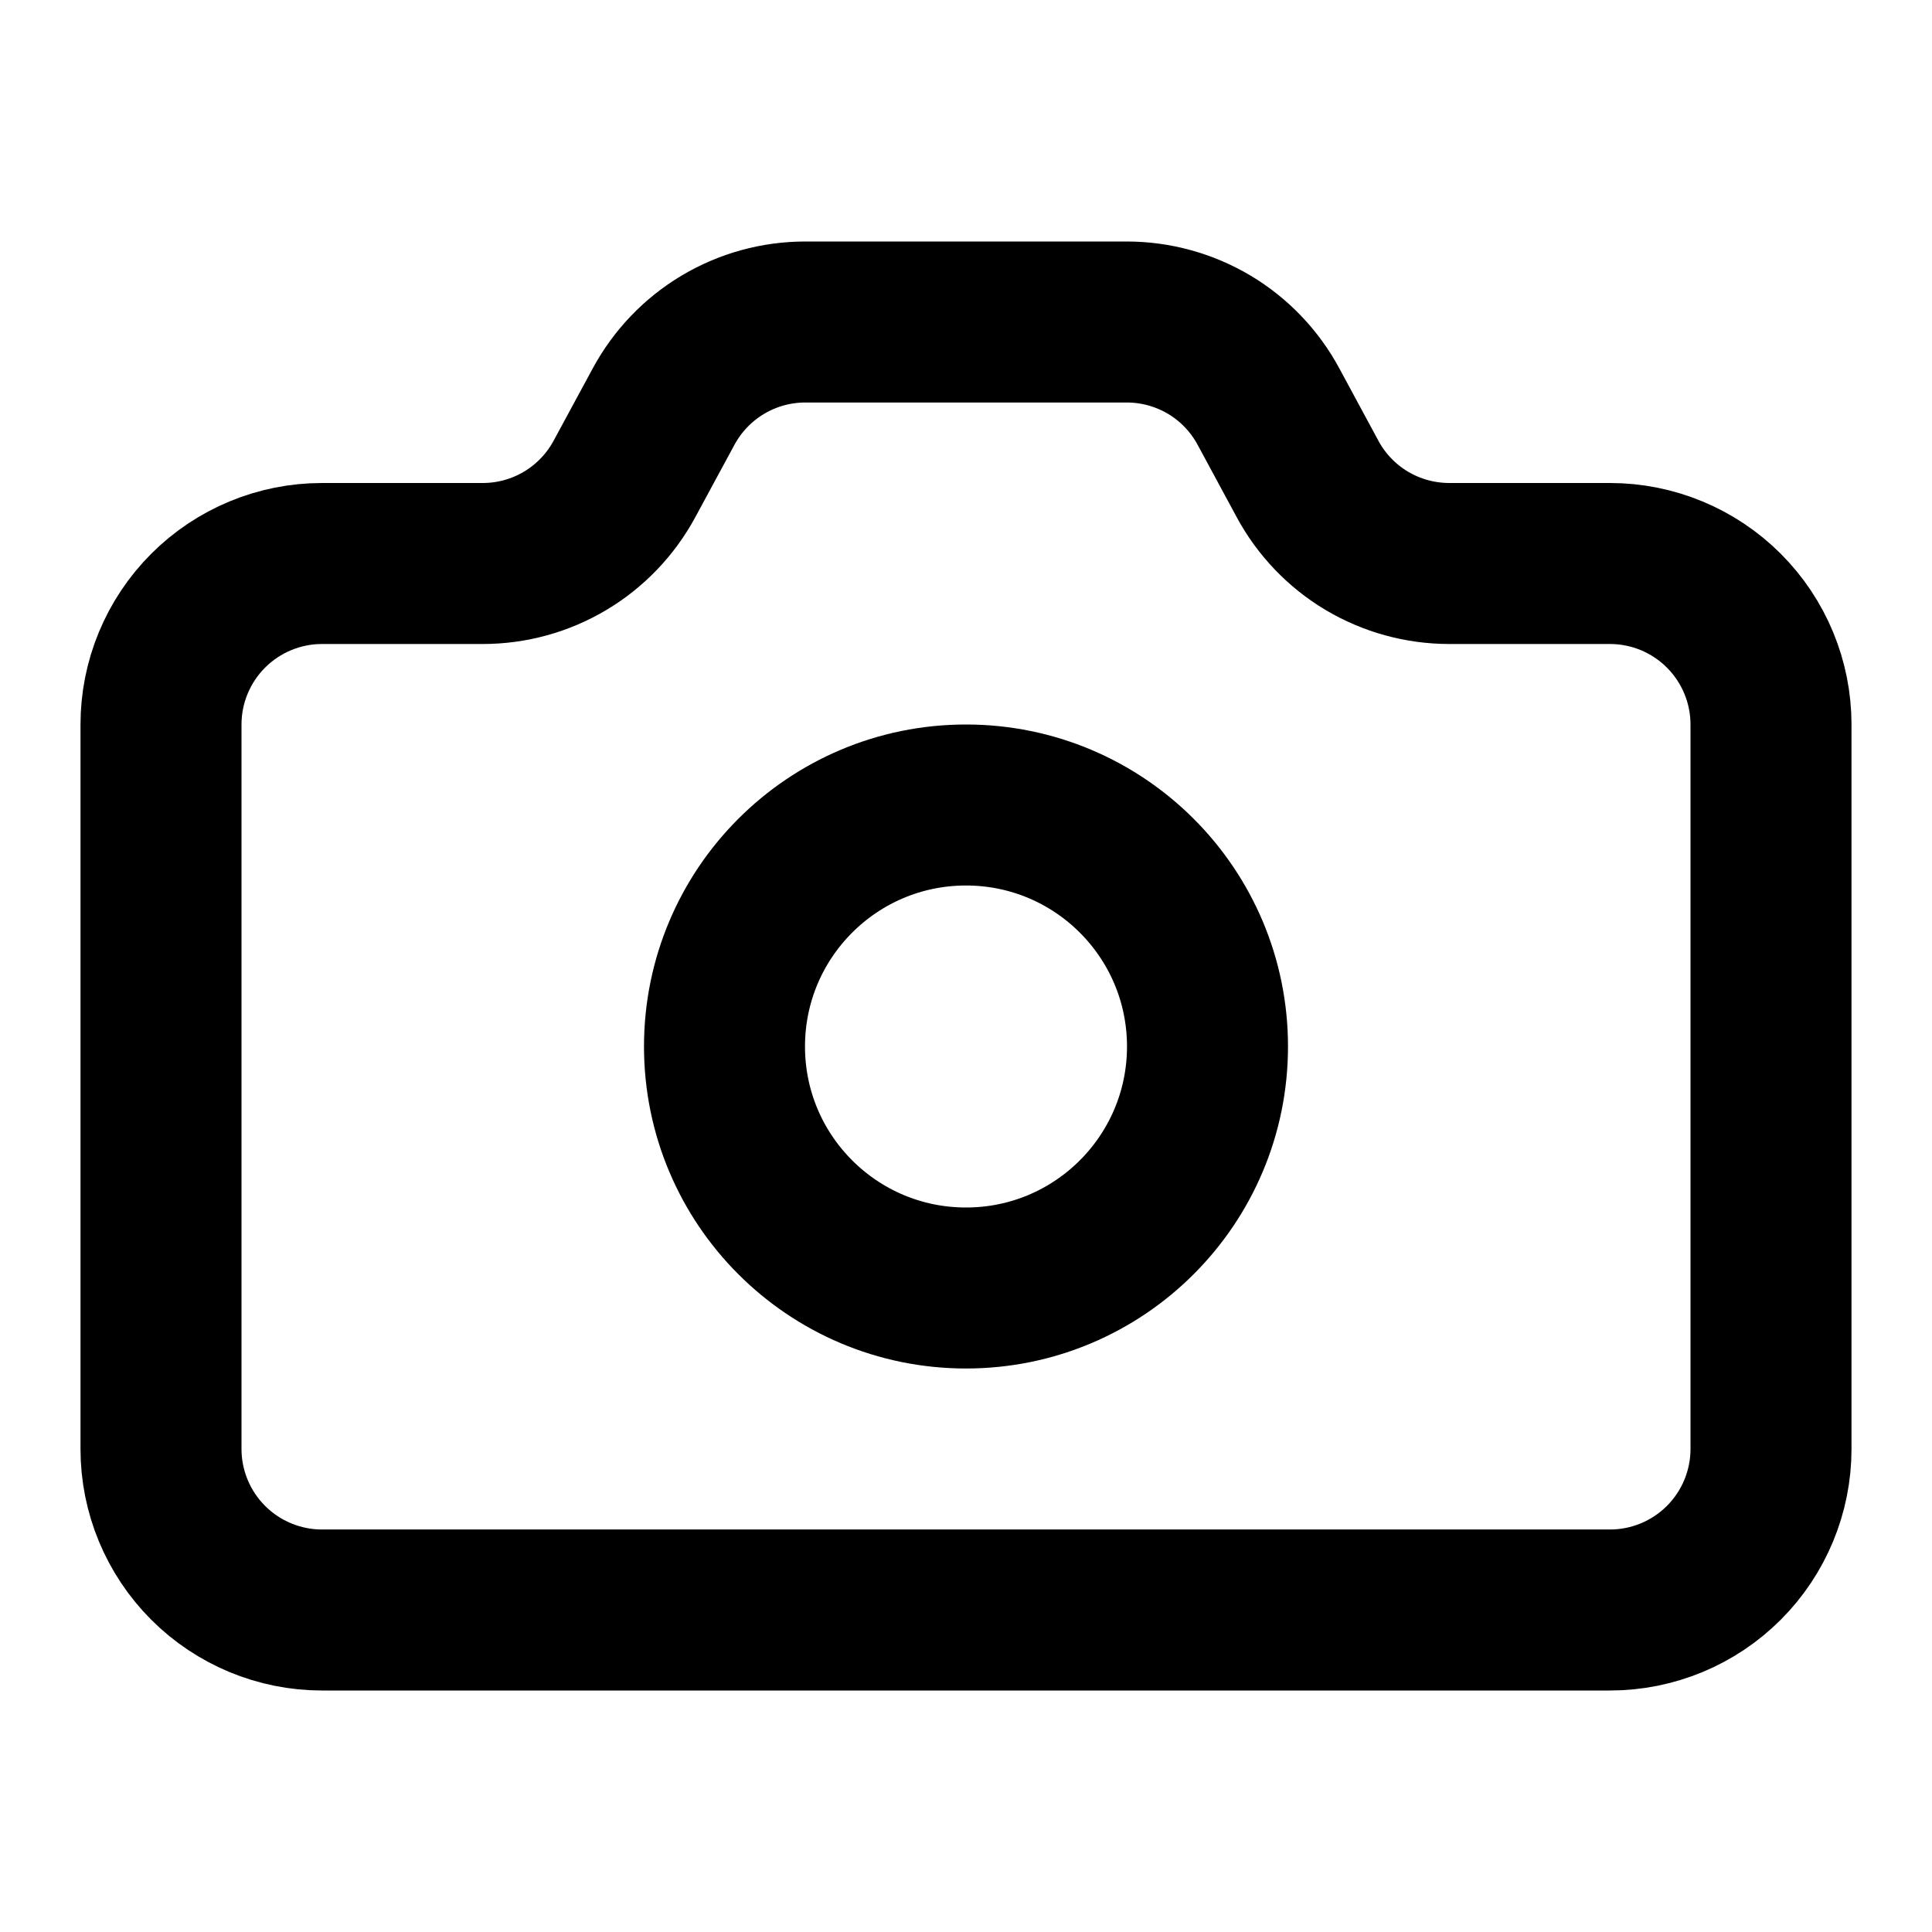
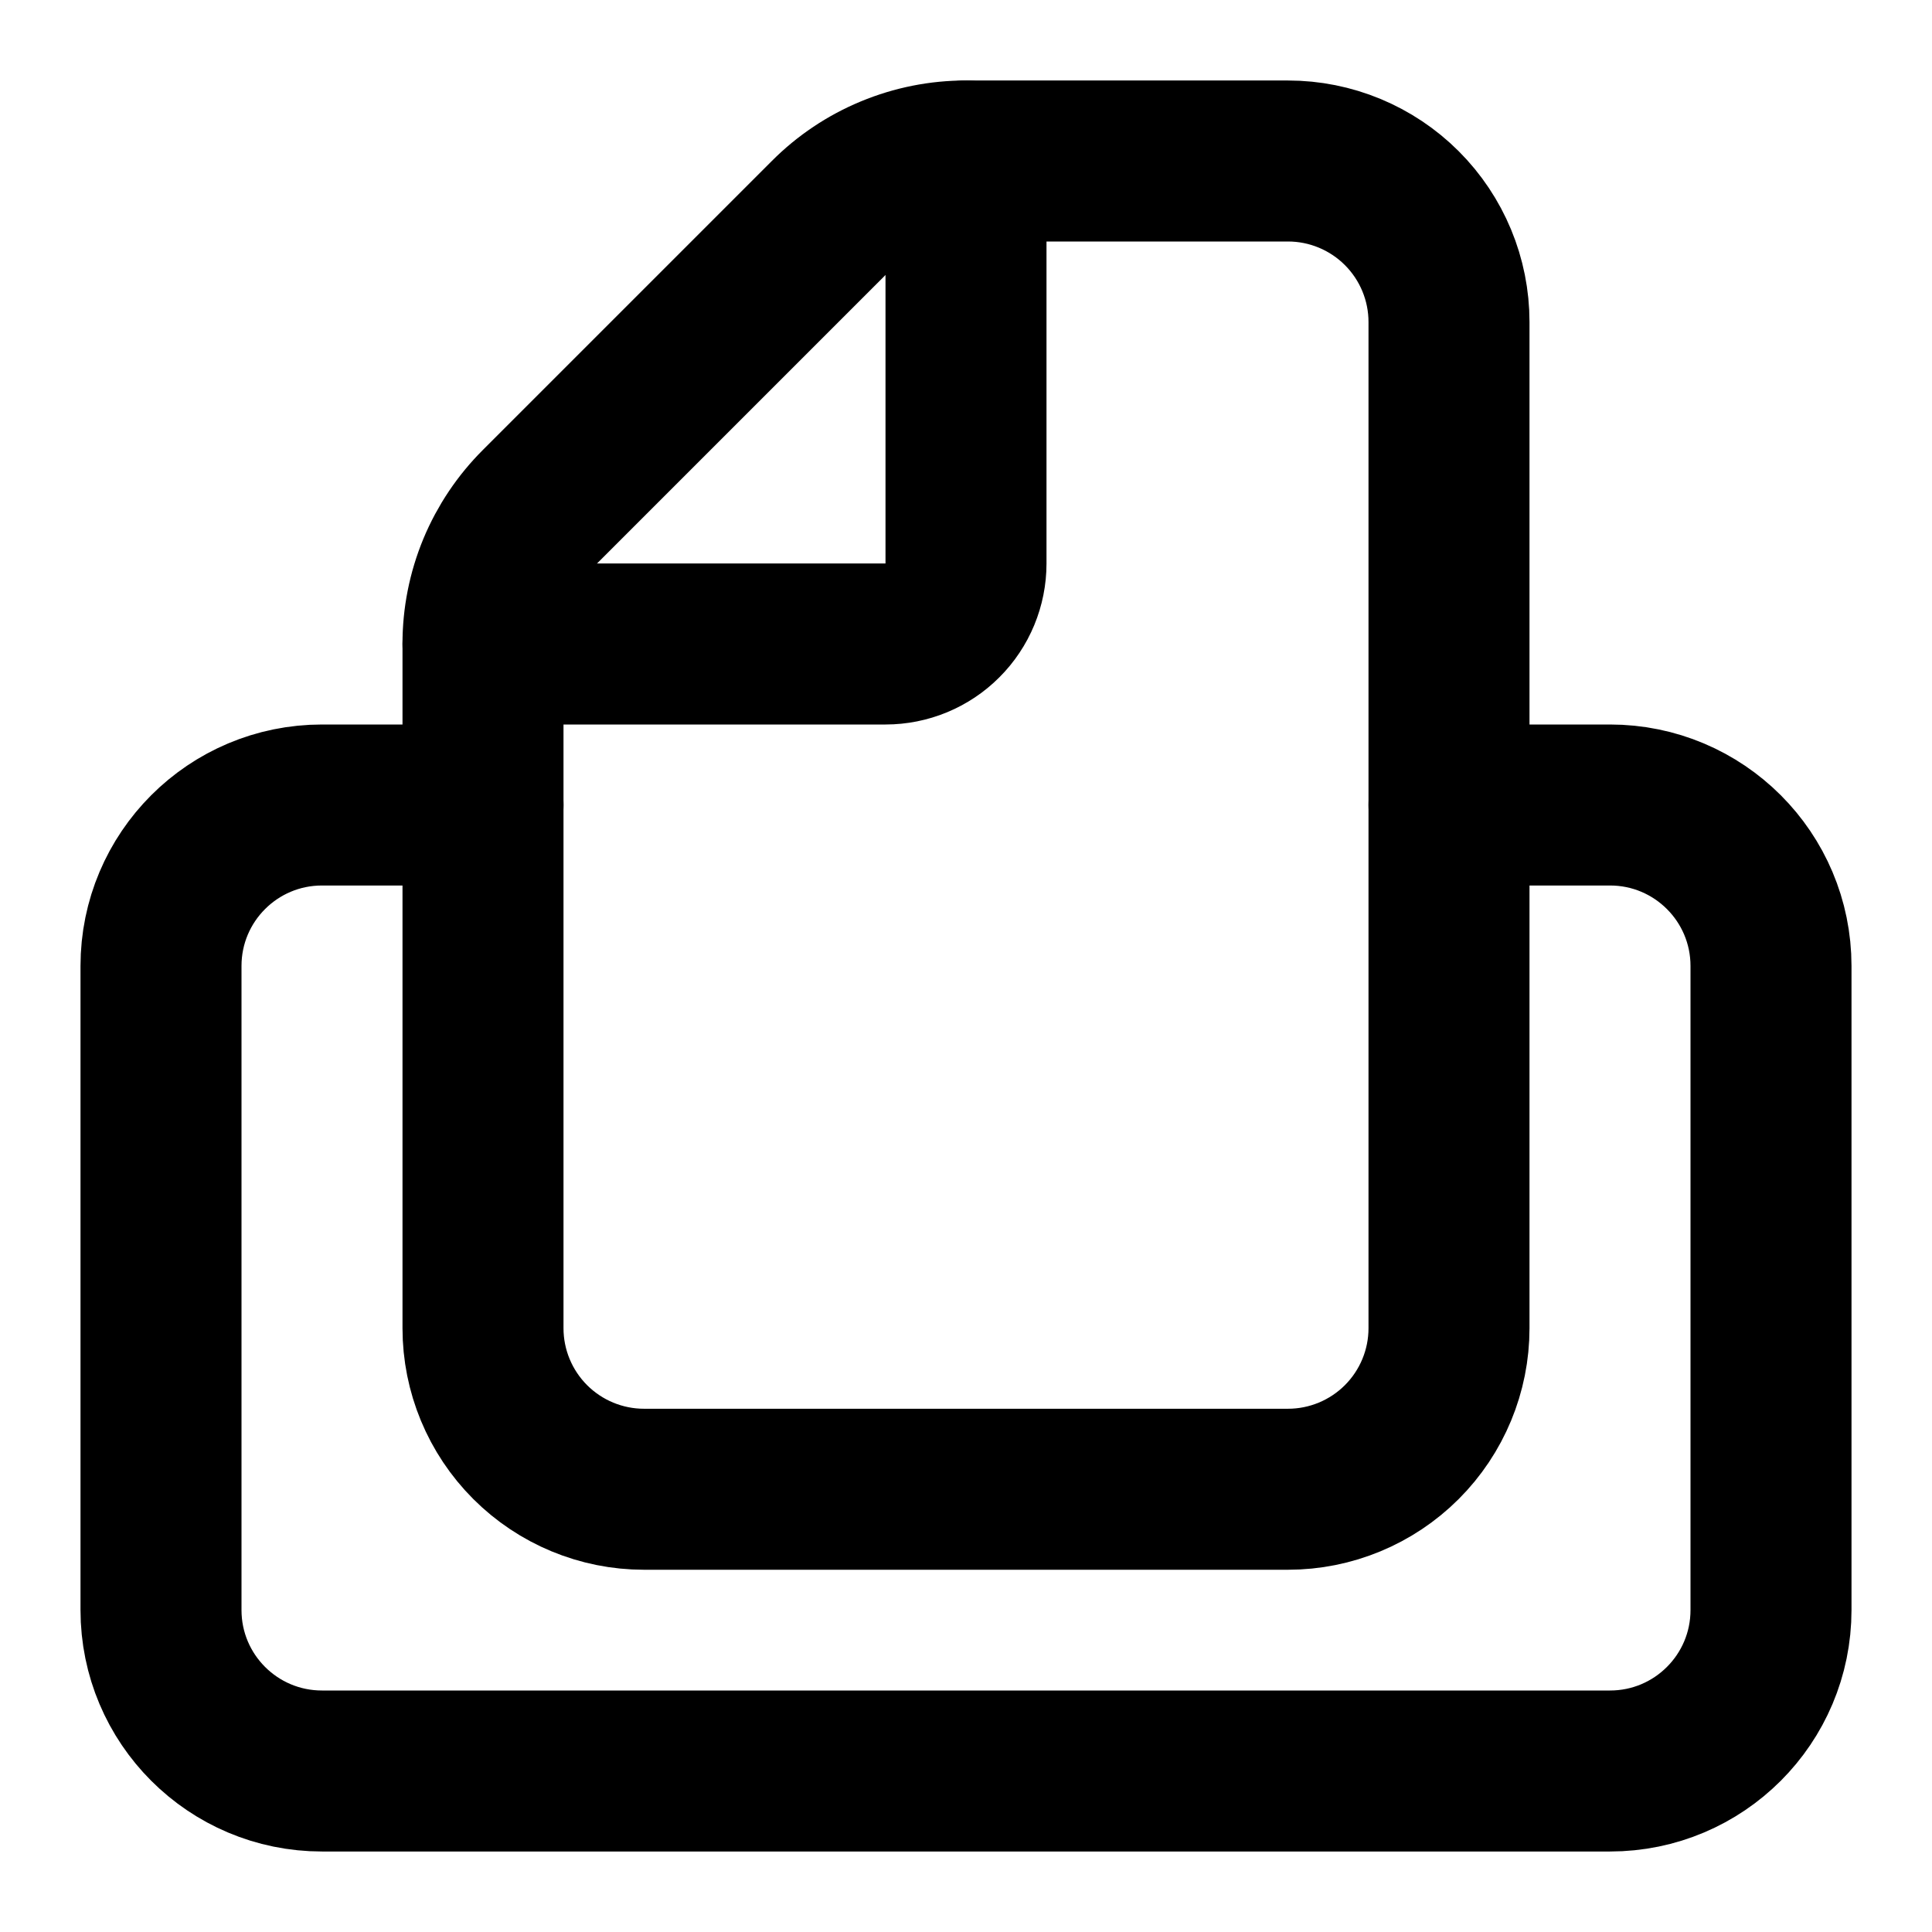
<svg xmlns="http://www.w3.org/2000/svg" width="24" height="24" viewBox="0 0 24 24" fill="none">
-   <path d="M13.997 4C14.358 4 14.712 4.098 15.022 4.282C15.332 4.467 15.586 4.733 15.757 5.05L16.243 5.95C16.414 6.267 16.668 6.533 16.978 6.718C17.288 6.902 17.642 7 18.003 7H20C20.53 7 21.039 7.211 21.414 7.586C21.789 7.961 22 8.47 22 9V18C22 18.53 21.789 19.039 21.414 19.414C21.039 19.789 20.53 20 20 20H4C3.47 20 2.961 19.789 2.586 19.414C2.211 19.039 2 18.53 2 18V9C2 8.47 2.211 7.961 2.586 7.586C2.961 7.211 3.47 7 4 7H5.997C6.357 7 6.711 6.903 7.021 6.718C7.33 6.534 7.584 6.269 7.756 5.952L8.245 5.048C8.417 4.731 8.671 4.466 8.98 4.282C9.29 4.097 9.644 4 10.004 4H13.997Z" stroke="black" stroke-width="2" stroke-linecap="round" stroke-linejoin="round" />
-   <path d="M12 16C13.657 16 15 14.657 15 13C15 11.343 13.657 10 12 10C10.343 10 9 11.343 9 13C9 14.657 10.343 16 12 16Z" stroke="black" stroke-width="2" stroke-linecap="round" stroke-linejoin="round" />
+   <path d="M16 18.5C16.53 18.5 17.039 18.289 17.414 17.914C17.789 17.539 18 17.03 18 16.5V4C18 3.47 17.789 2.961 17.414 2.586C17.039 2.211 16.53 2 16 2L12 2C11.683 1.999 11.37 2.062 11.078 2.183C10.785 2.304 10.519 2.482 10.296 2.706L6.708 6.294C6.483 6.518 6.305 6.783 6.183 7.076C6.062 7.369 5.999 7.683 6 8V16.5C6 17.03 6.211 17.539 6.586 17.914C6.961 18.289 7.47 18.5 8 18.5H16Z" stroke="black" stroke-width="2" stroke-linecap="round" stroke-linejoin="round" />
+   <path d="M12 2V7C12 7.265 11.895 7.52 11.707 7.707C11.52 7.895 11.265 8 11 8H6" stroke="black" stroke-width="2" stroke-linecap="round" stroke-linejoin="round" />
+   <path d="M6 10H4C2.895 10 2 10.895 2 12V20C2 21.105 2.895 22 4 22H20C21.105 22 22 21.105 22 20V12C22 10.895 21.105 10 20 10H18" stroke="black" stroke-width="2" stroke-linecap="round" stroke-linejoin="round" />
</svg>
